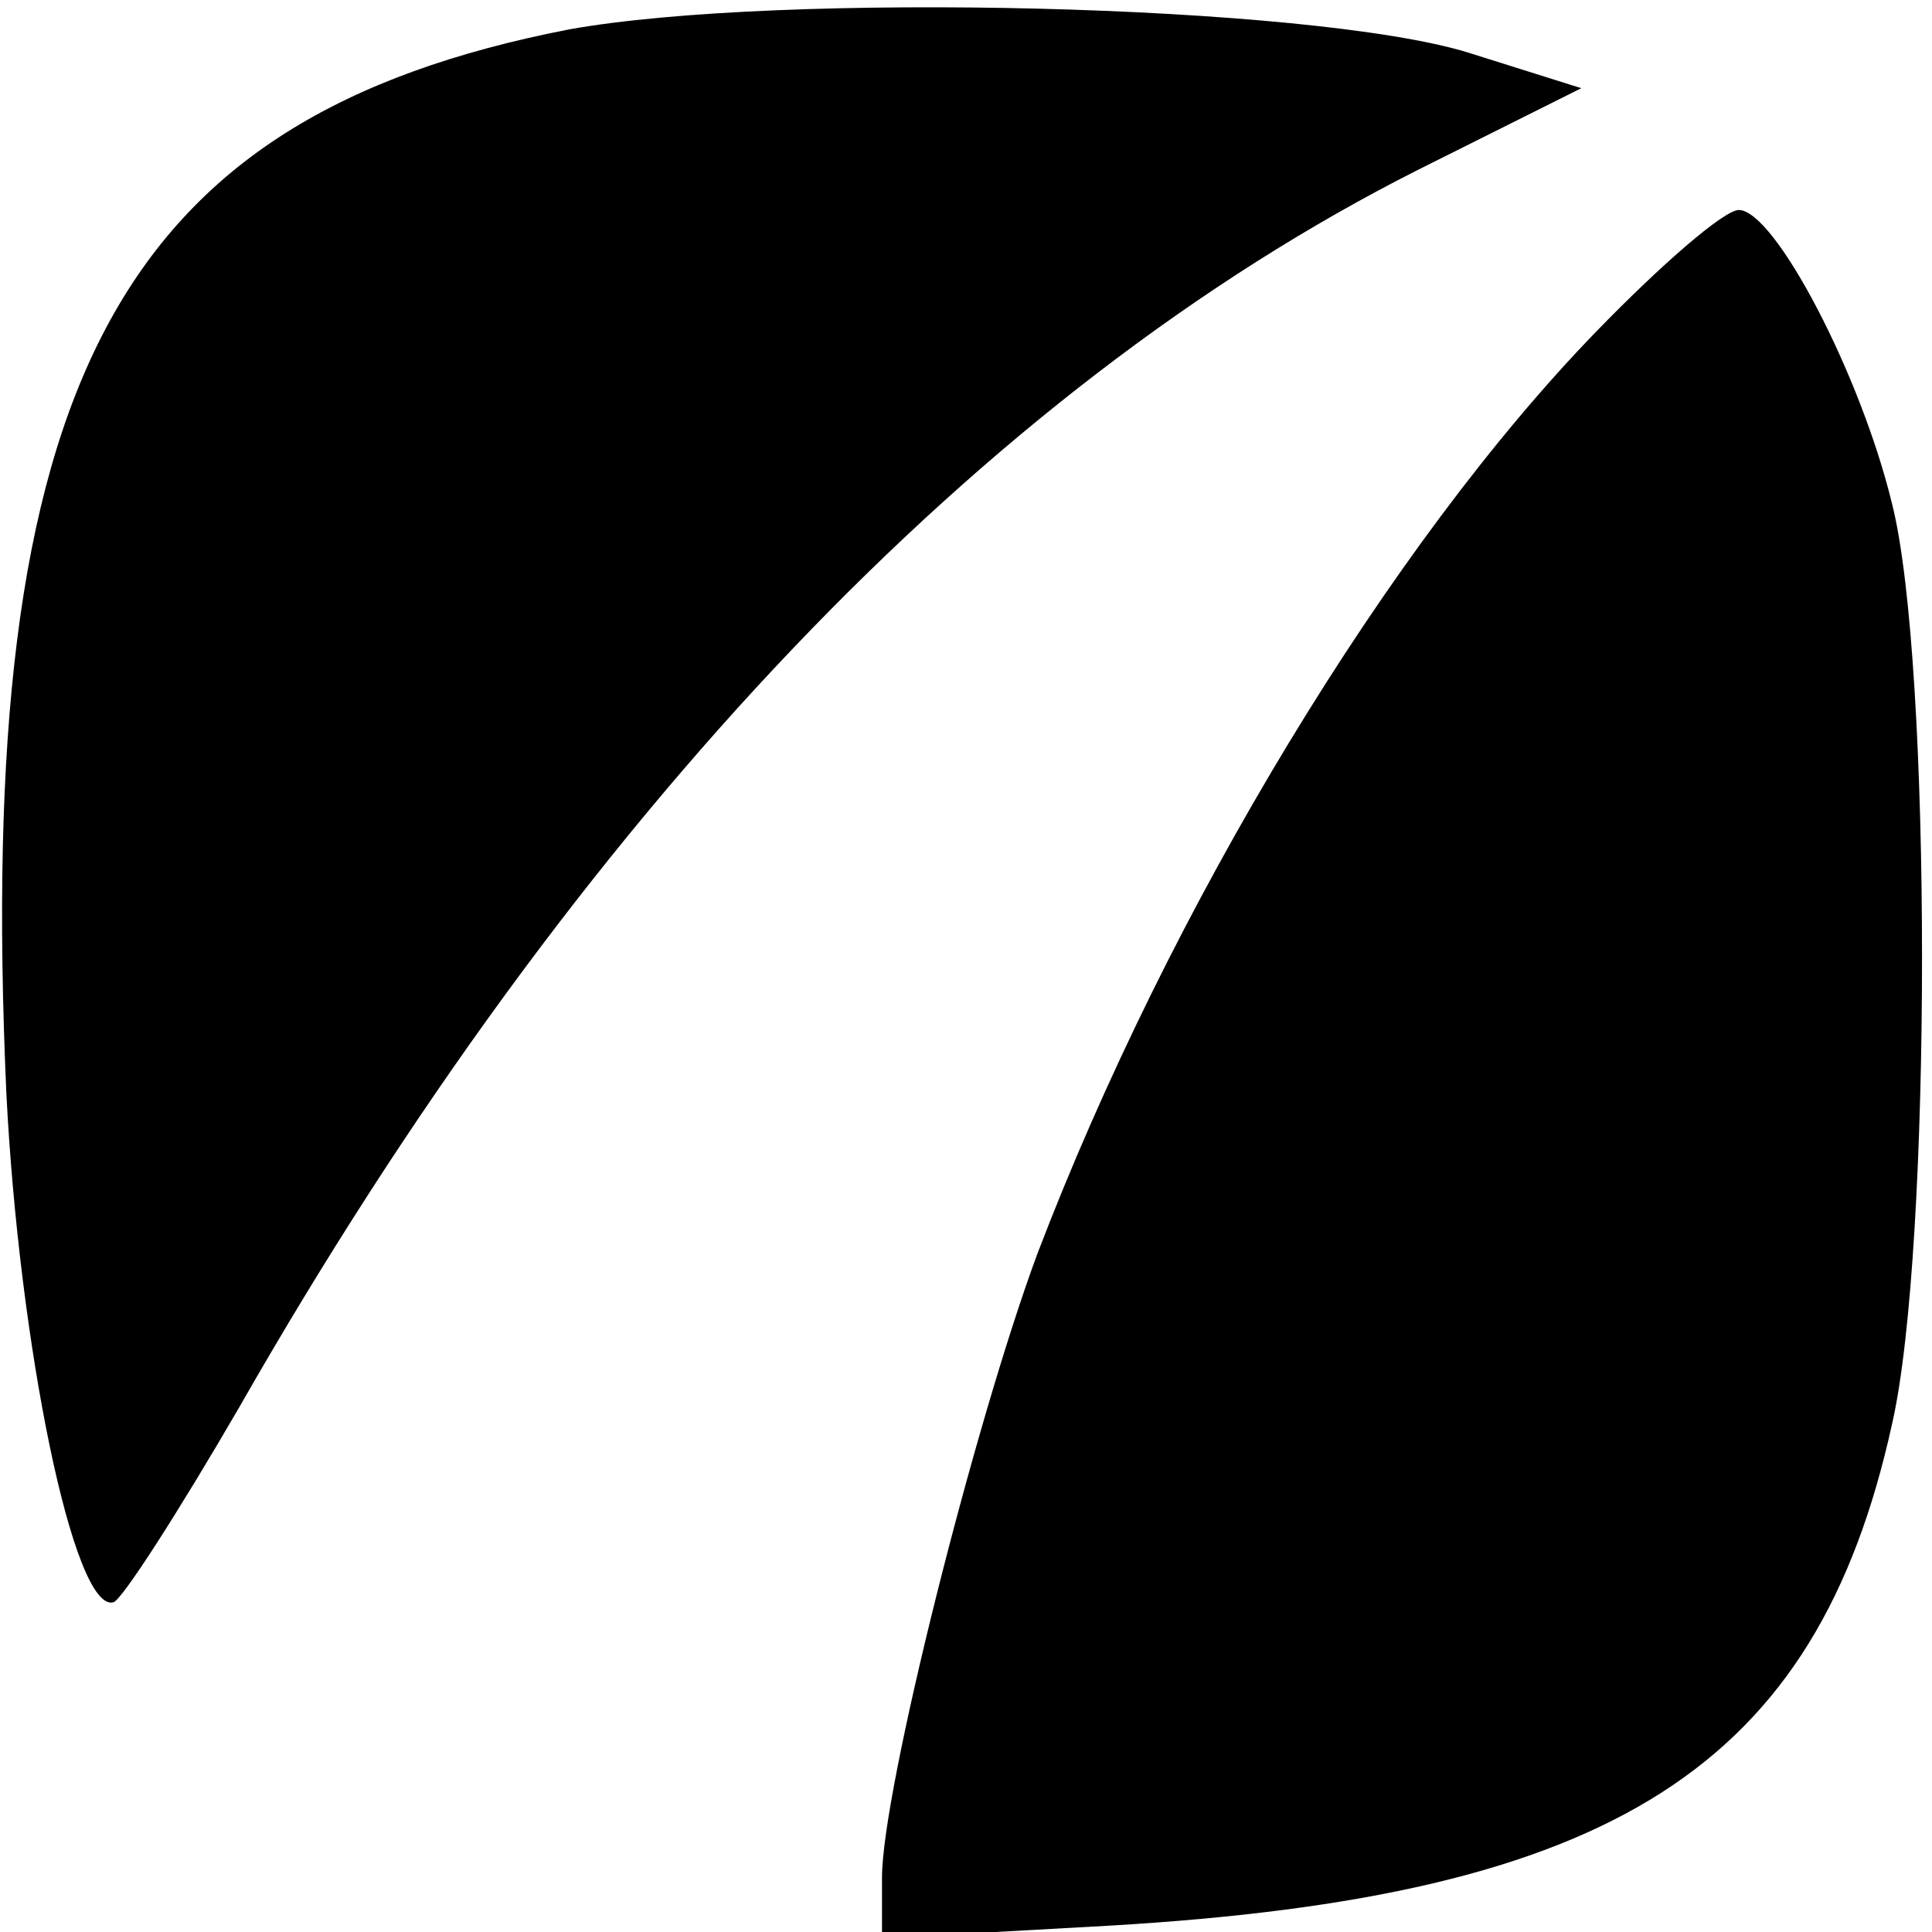
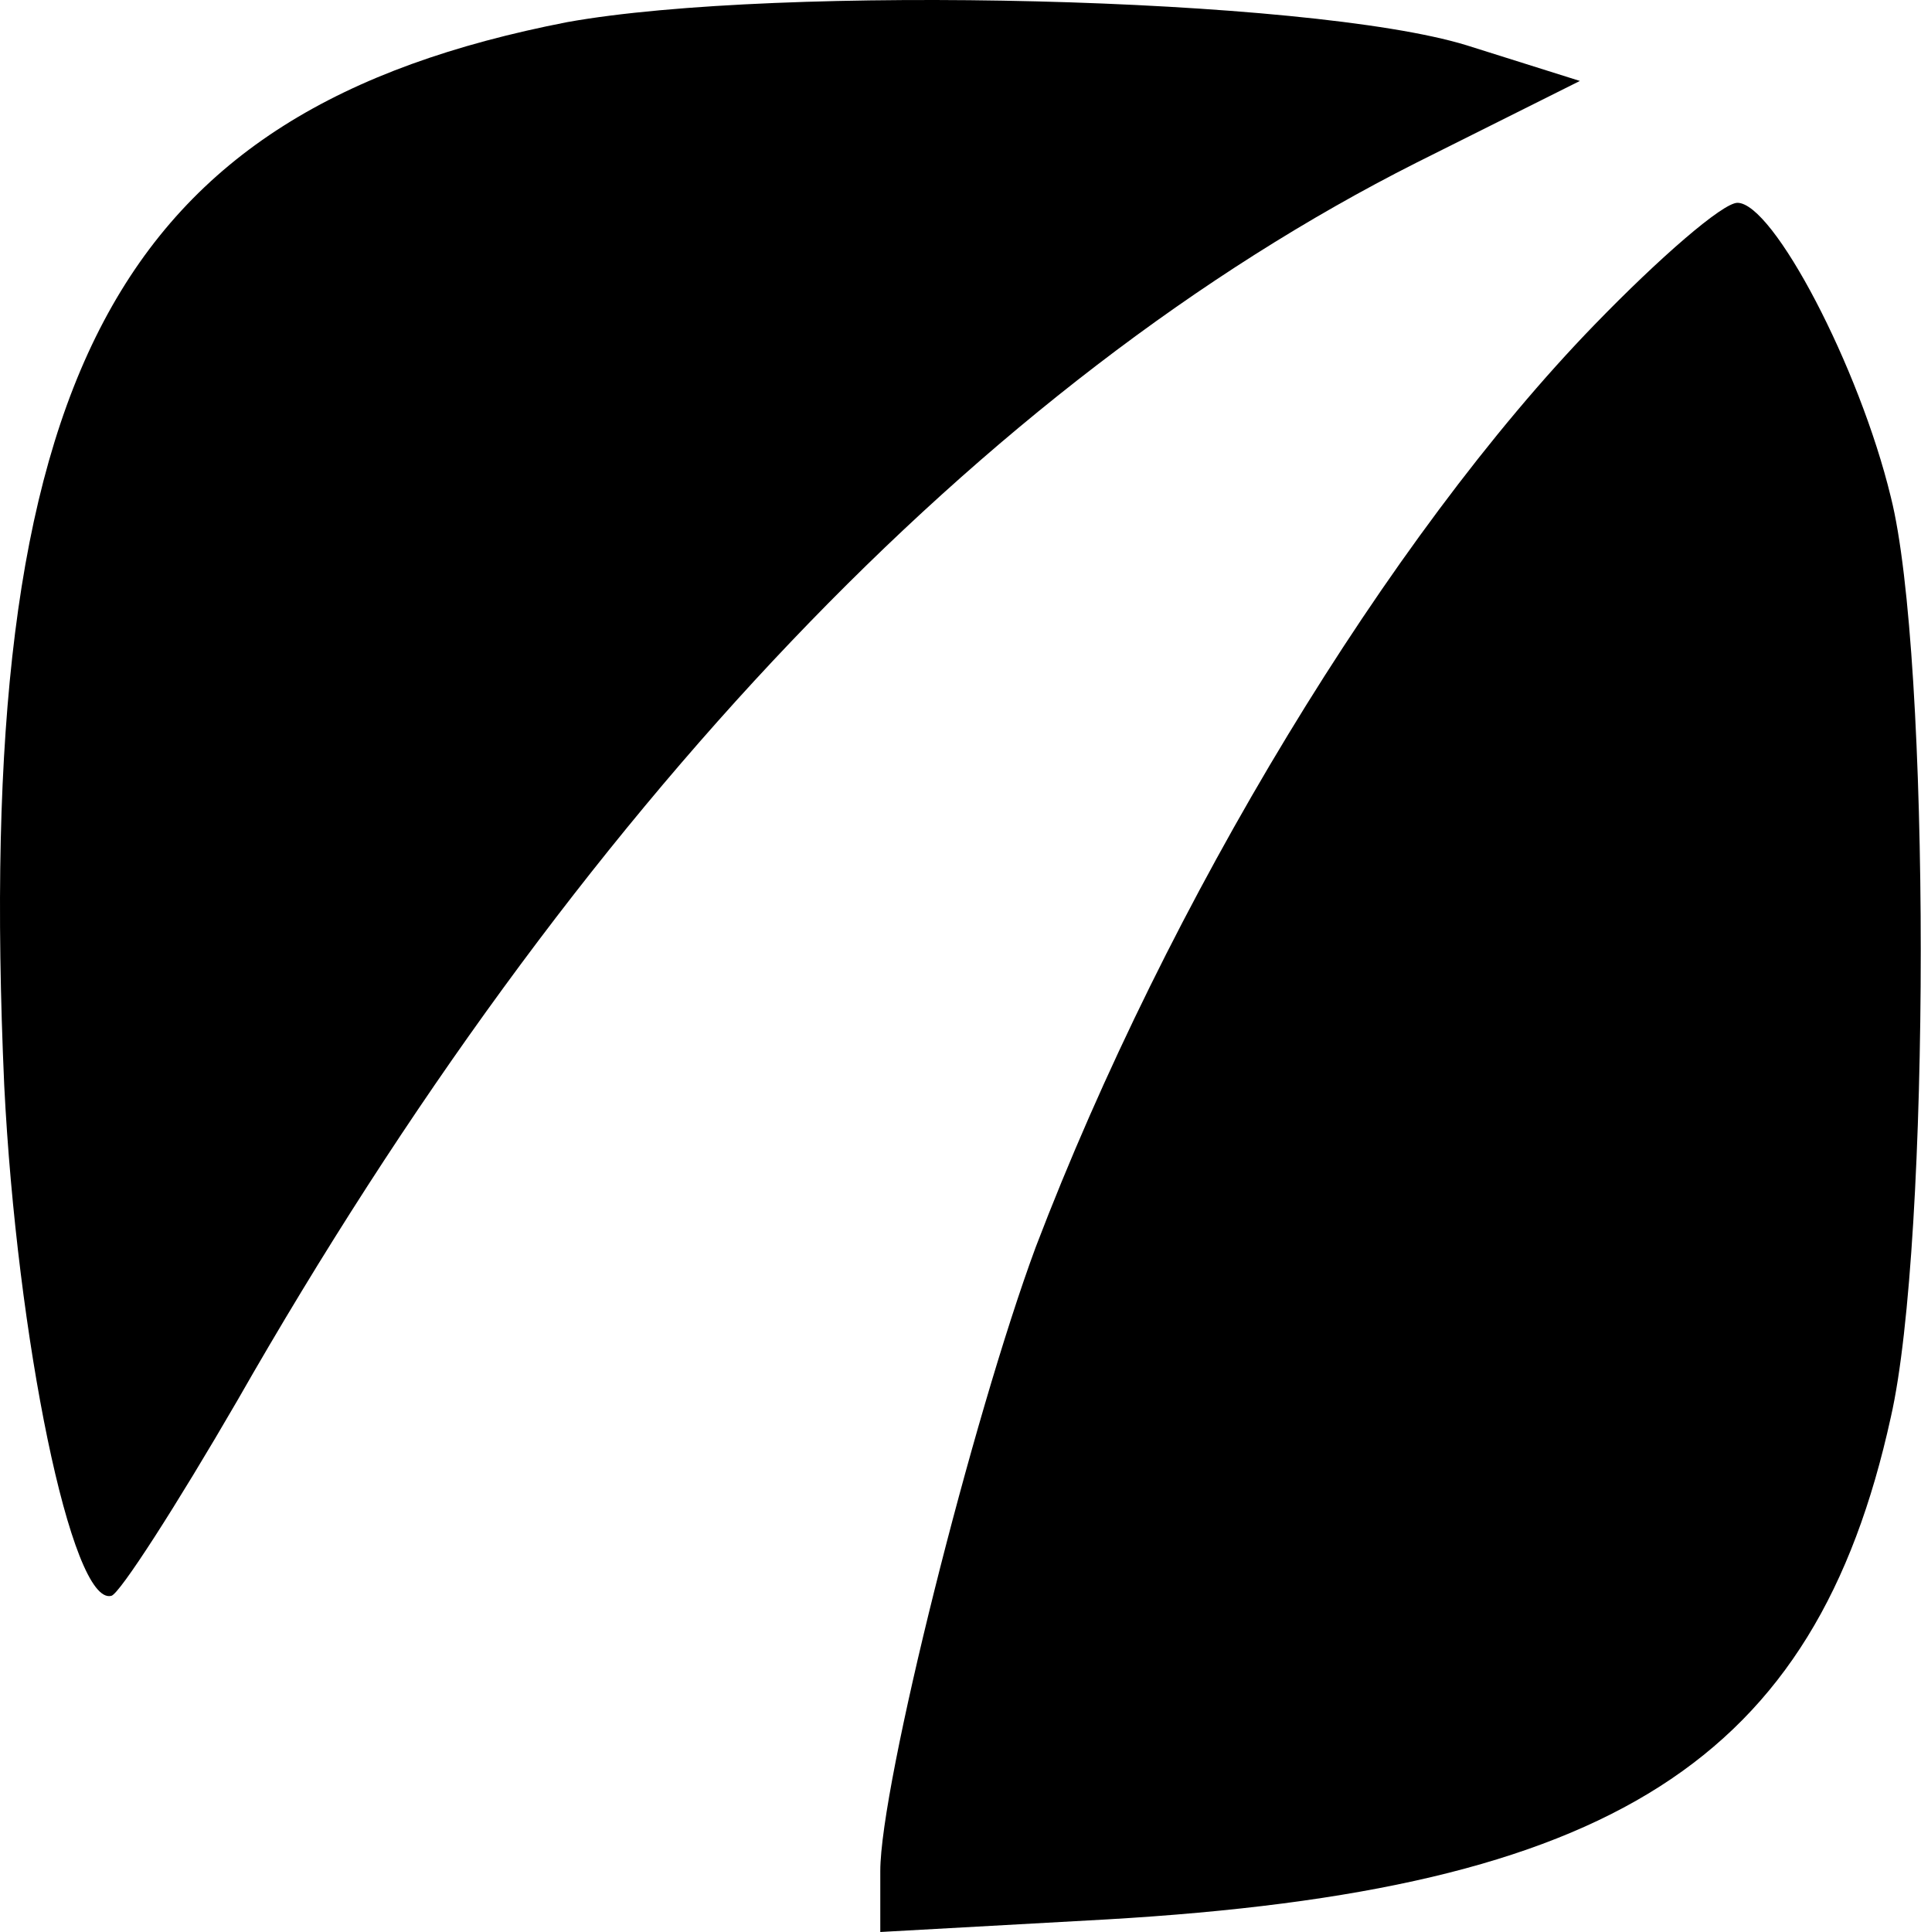
- <svg xmlns="http://www.w3.org/2000/svg" version="1.0" width="92pt" height="92pt" viewBox="0 0 92 92" preserveAspectRatio="xMidYMid meet">
-   <g transform="translate(0,92) scale(0.1,-0.1)" fill="#000000" stroke="none">
-     <path d="M271 906 c-216 -42 -283 -169 -268 -506 6 -120 32 -248 51 -243 4 1 31 43 60 93 161 282 355 485 561 589 l78 39 -54 17 c-75 23 -328 29 -428 11z" />
-     <path d="M760 762 c-98 -101 -203 -274 -266 -439 -30 -81 -74 -256 -74 -297 l0 -29 108 6 c240 14 337 75 373 239 19 83 19 363 0 438 -15 62 -56 140 -73 140 -7 0 -37 -26 -68 -58z" />
+ <svg xmlns="http://www.w3.org/2000/svg" version="1.0" width="91.426pt" height="91.953pt" viewBox="0 0 91.426 91.953" preserveAspectRatio="xMidYMid" id="svg2">
+   <defs id="defs2" />
+   <g transform="matrix(0.1,0,0,-0.1,-0.0990662,91.65282)" fill="#000000" stroke="none" id="g2">
+     <path d="M 271,906 C 55,864 -12,737 3,400 9,280 35,152 54,157 c 4,1 31,43 60,93 161,282 355,485 561,589 l 78,39 -54,17 c -75,23 -328,29 -428,11 z" id="path1" />
+     <path d="M 760,762 C 662,661 557,488 494,323 464,242 420,67 420,26 V -3 l 108,6 c 240,14 337,75 373,239 19,83 19,363 0,438 -15,62 -56,140 -73,140 -7,0 -37,-26 -68,-58 z" id="path2" />
  </g>
</svg>
